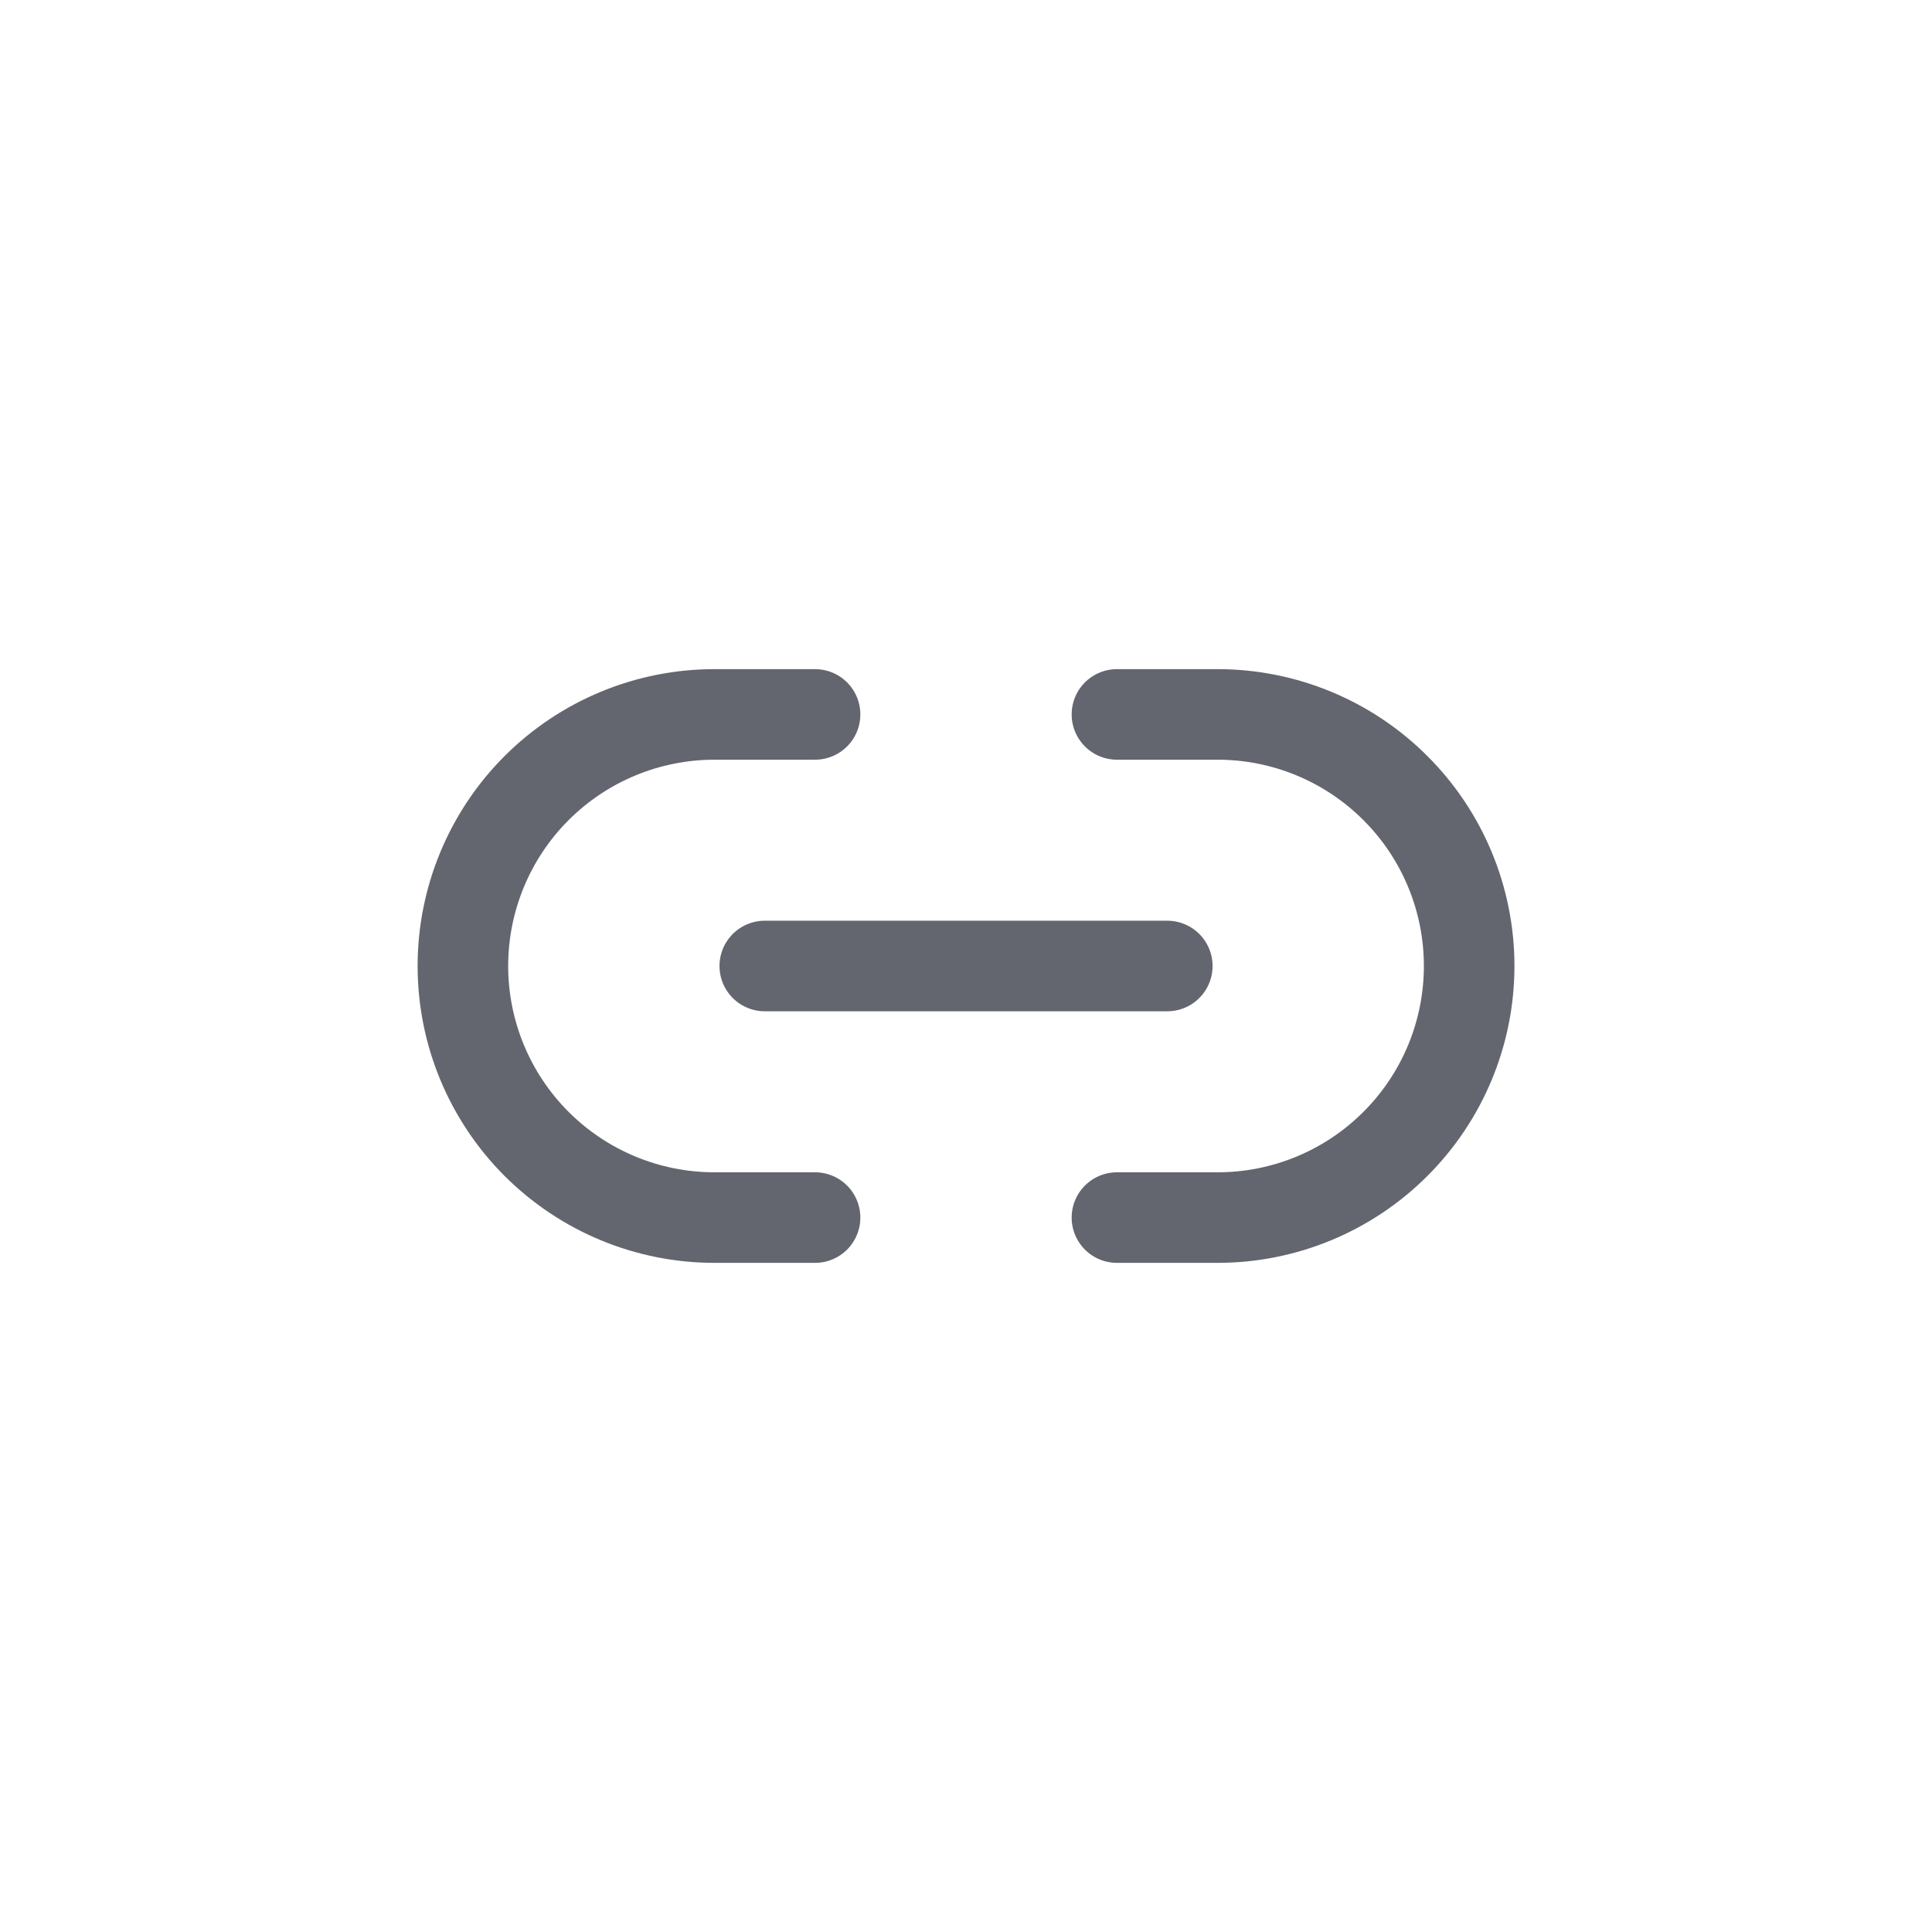
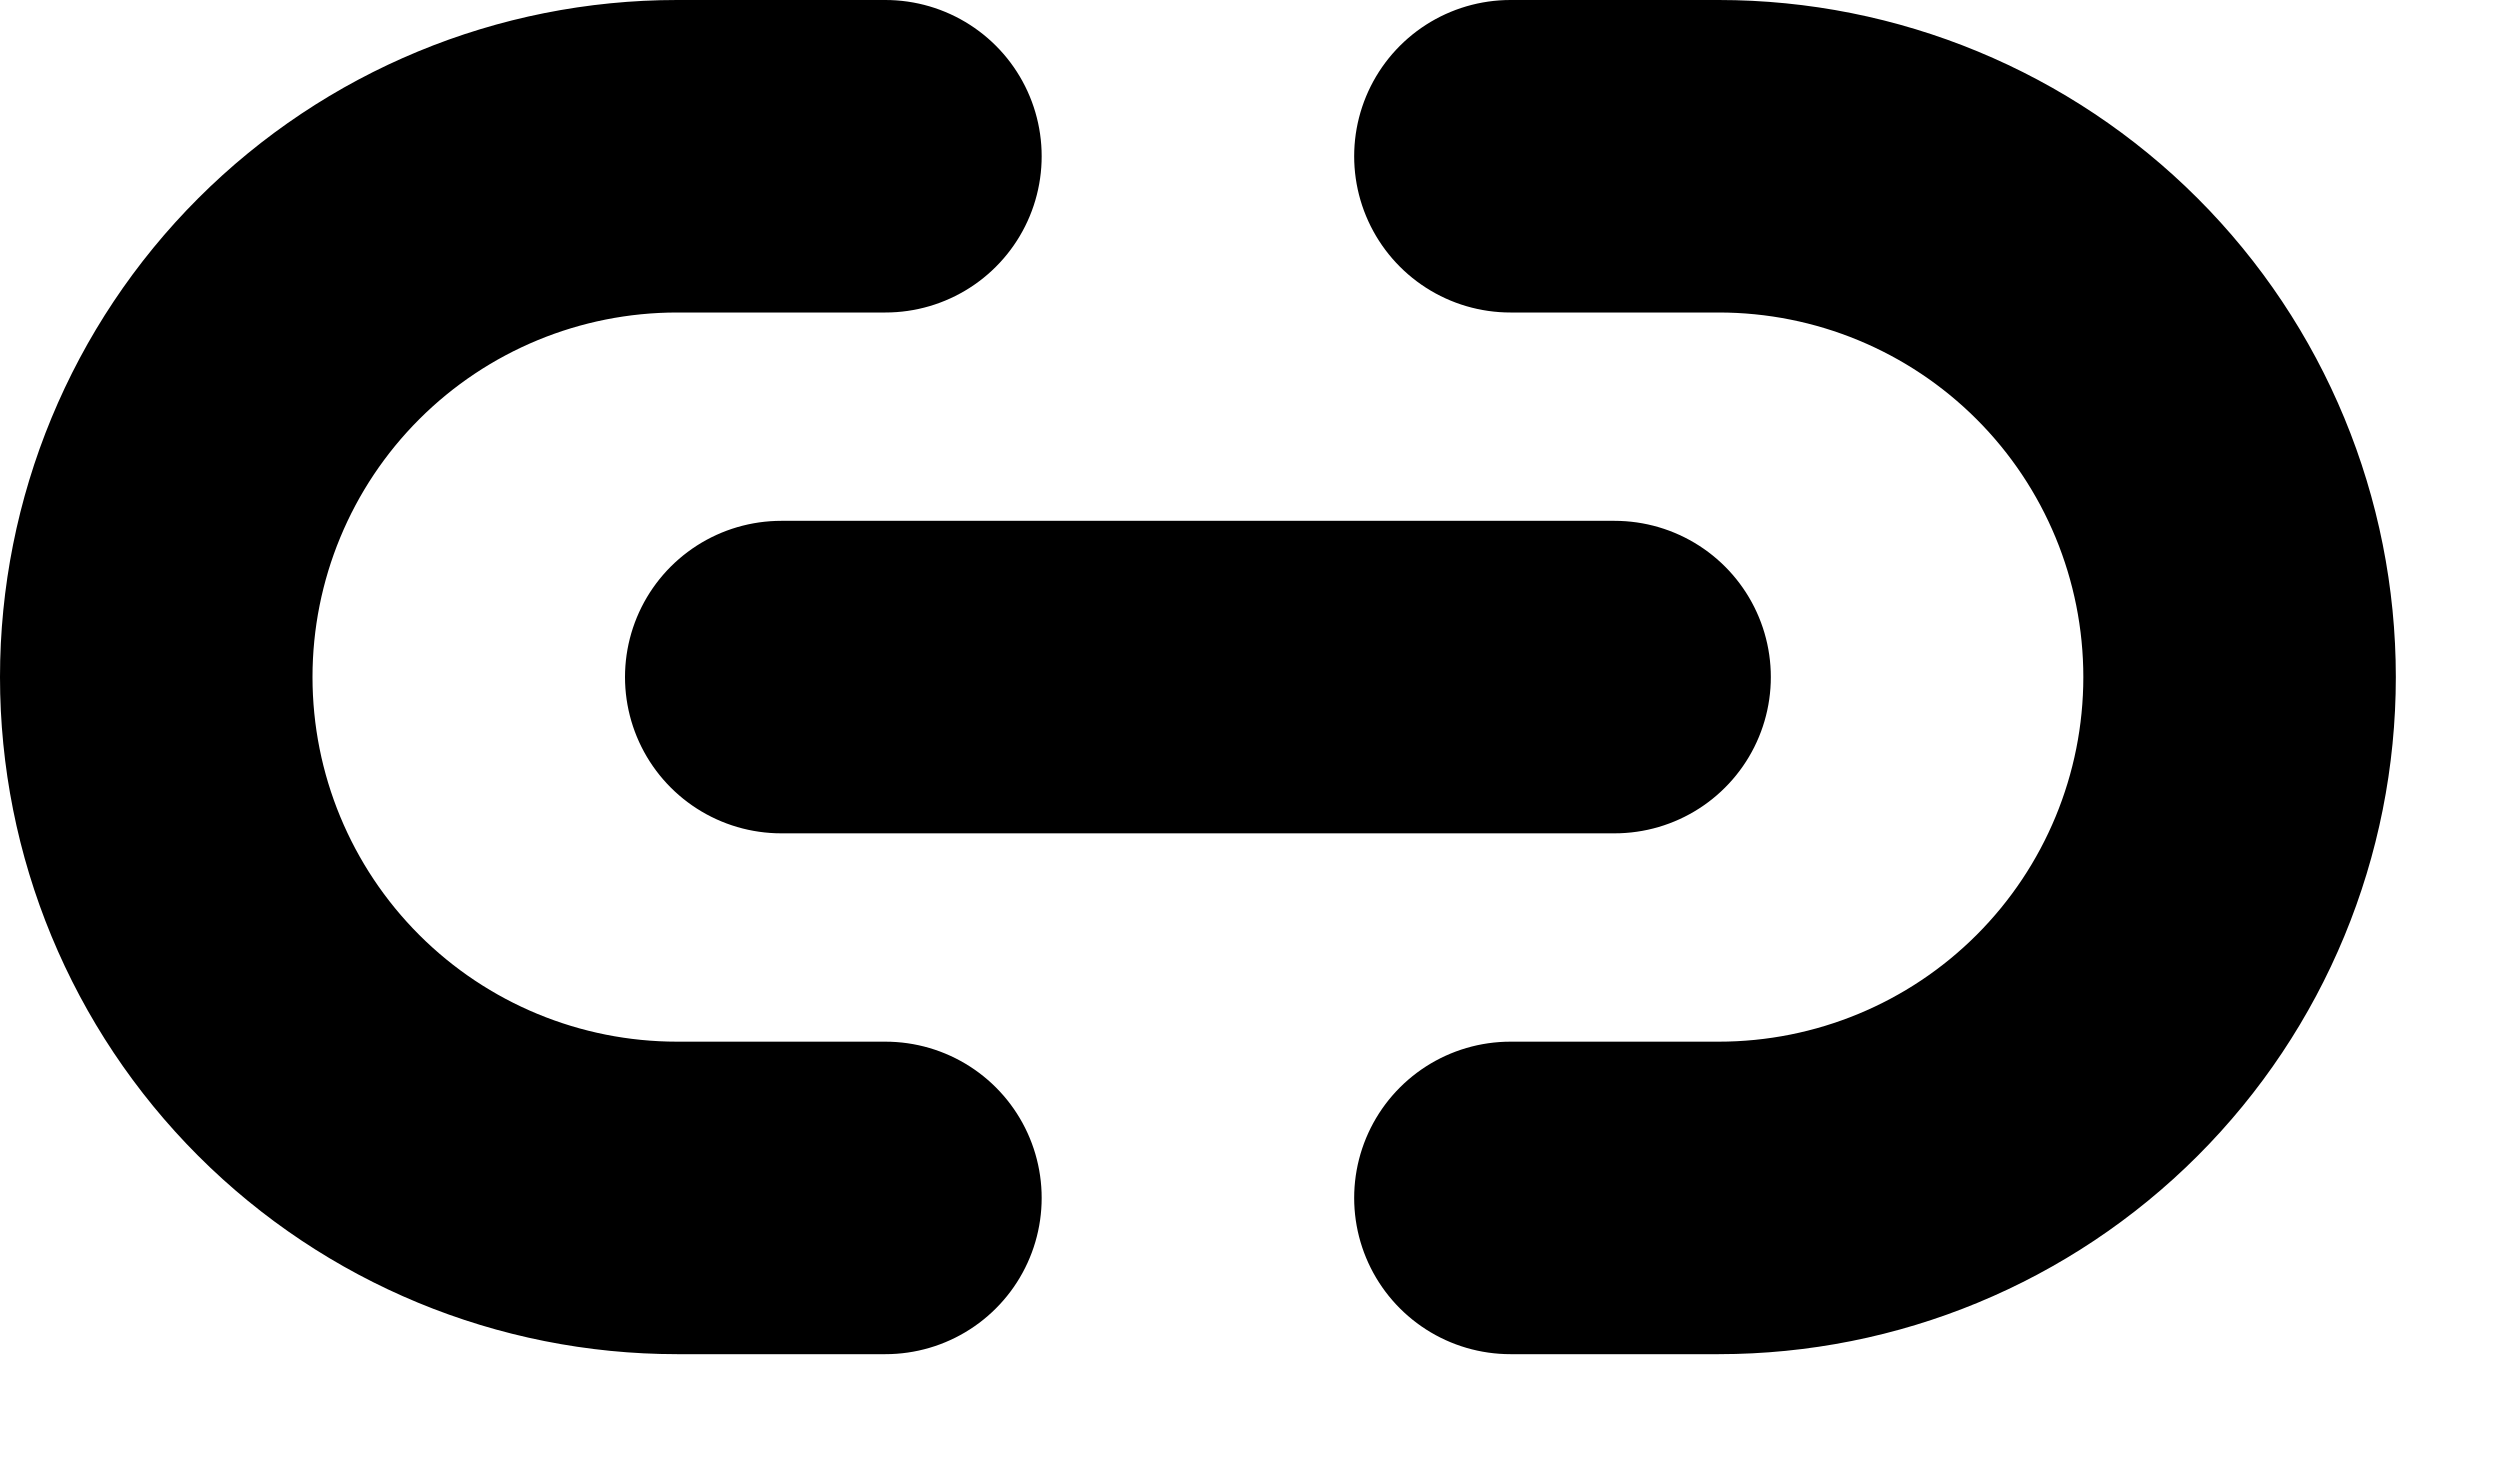
- <svg xmlns="http://www.w3.org/2000/svg" width="32" height="32" viewBox="0 0 32 32" fill="none">
-   <path d="M13.5 20.167H11.834C10.729 20.167 9.669 19.728 8.887 18.946C8.106 18.165 7.667 17.105 7.667 16C7.667 14.895 8.106 13.835 8.887 13.054C9.669 12.272 10.729 11.833 11.834 11.833H13.5M18.5 11.833H20.167C21.272 11.833 22.332 12.272 23.113 13.054C23.895 13.835 24.334 14.895 24.334 16C24.334 17.105 23.895 18.165 23.113 18.946C22.332 19.728 21.272 20.167 20.167 20.167H18.5M12.667 16H19.334" stroke="#63666E" stroke-width="1.5" stroke-linecap="round" stroke-linejoin="round" />
+ <svg xmlns="http://www.w3.org/2000/svg" viewBox="0 0 12 7" fill="none">
+   <path d="M4.25 5.75H3.25C2.587 5.75 1.951 5.487 1.482 5.018C1.013 4.549 0.75 3.913 0.75 3.25C0.75 2.587 1.013 1.951 1.482 1.482C1.951 1.013 2.587 0.75 3.25 0.75H4.25M7.25 0.75H8.25C8.913 0.75 9.549 1.013 10.018 1.482C10.487 1.951 10.75 2.587 10.75 3.25C10.75 3.913 10.487 4.549 10.018 5.018C9.549 5.487 8.913 5.75 8.25 5.75H7.25M3.75 3.25H7.75" stroke="currentColor" stroke-width="1.5" stroke-linecap="round" stroke-linejoin="round" />
</svg>
